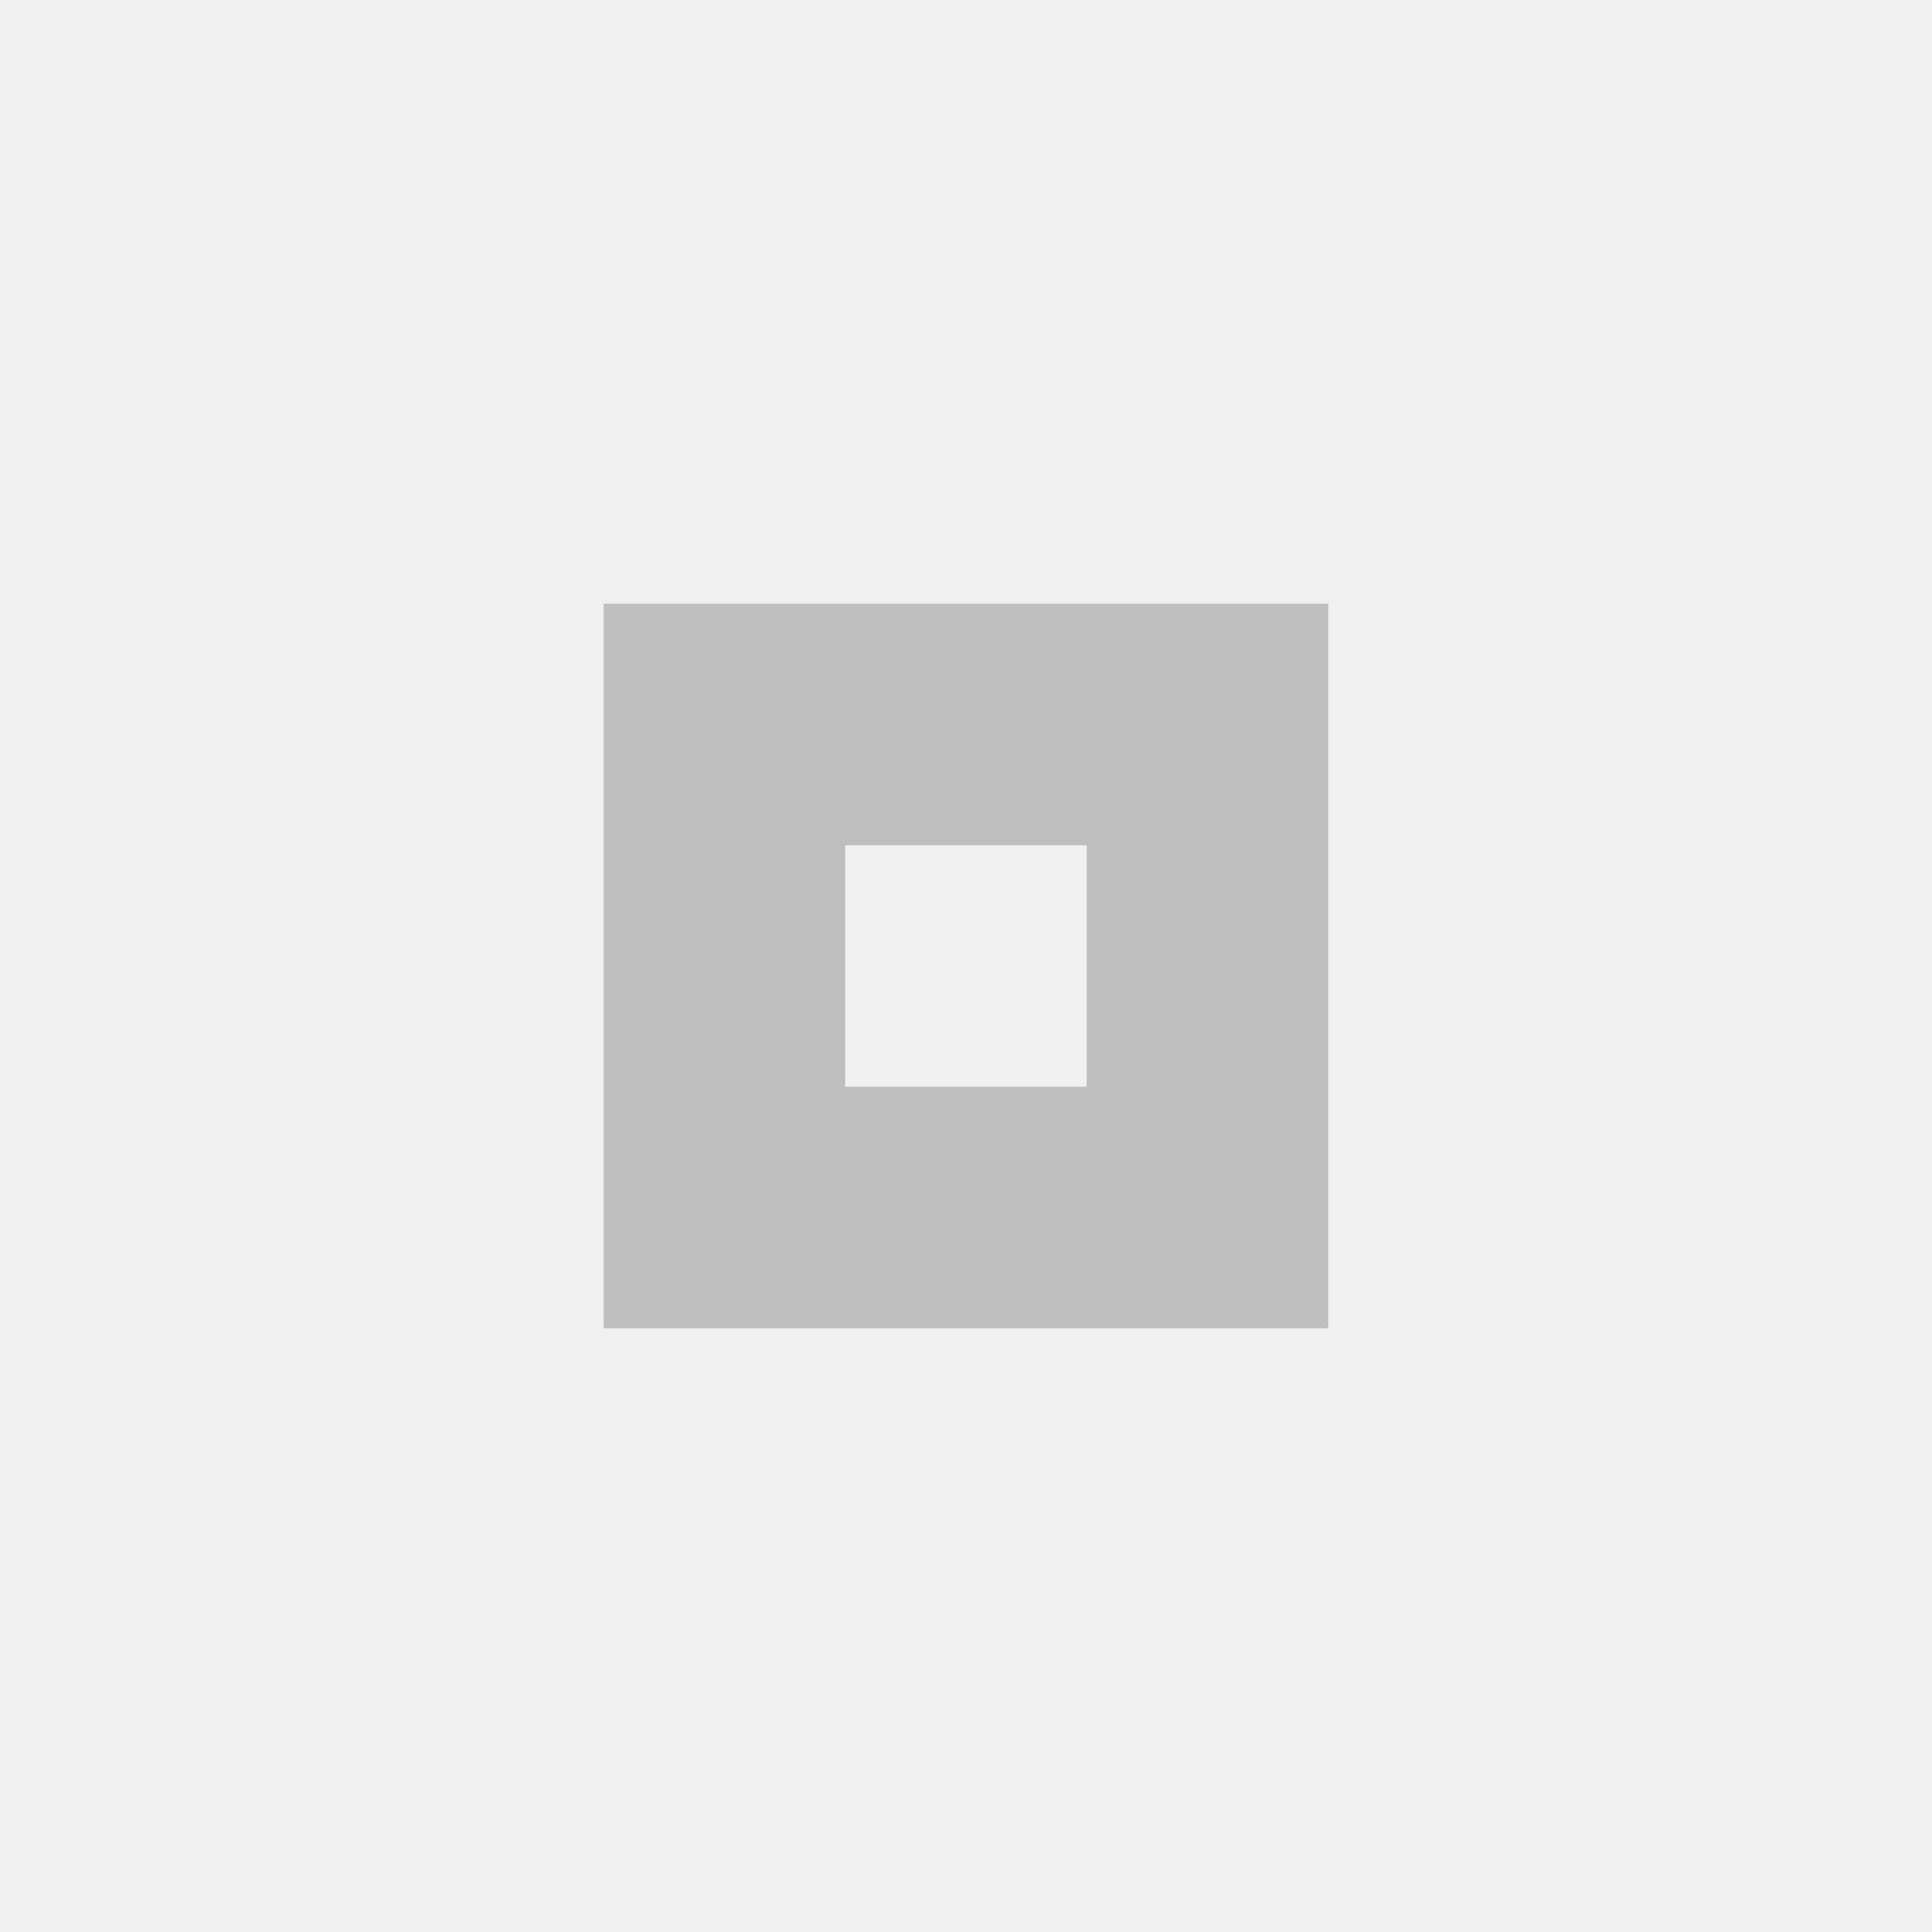
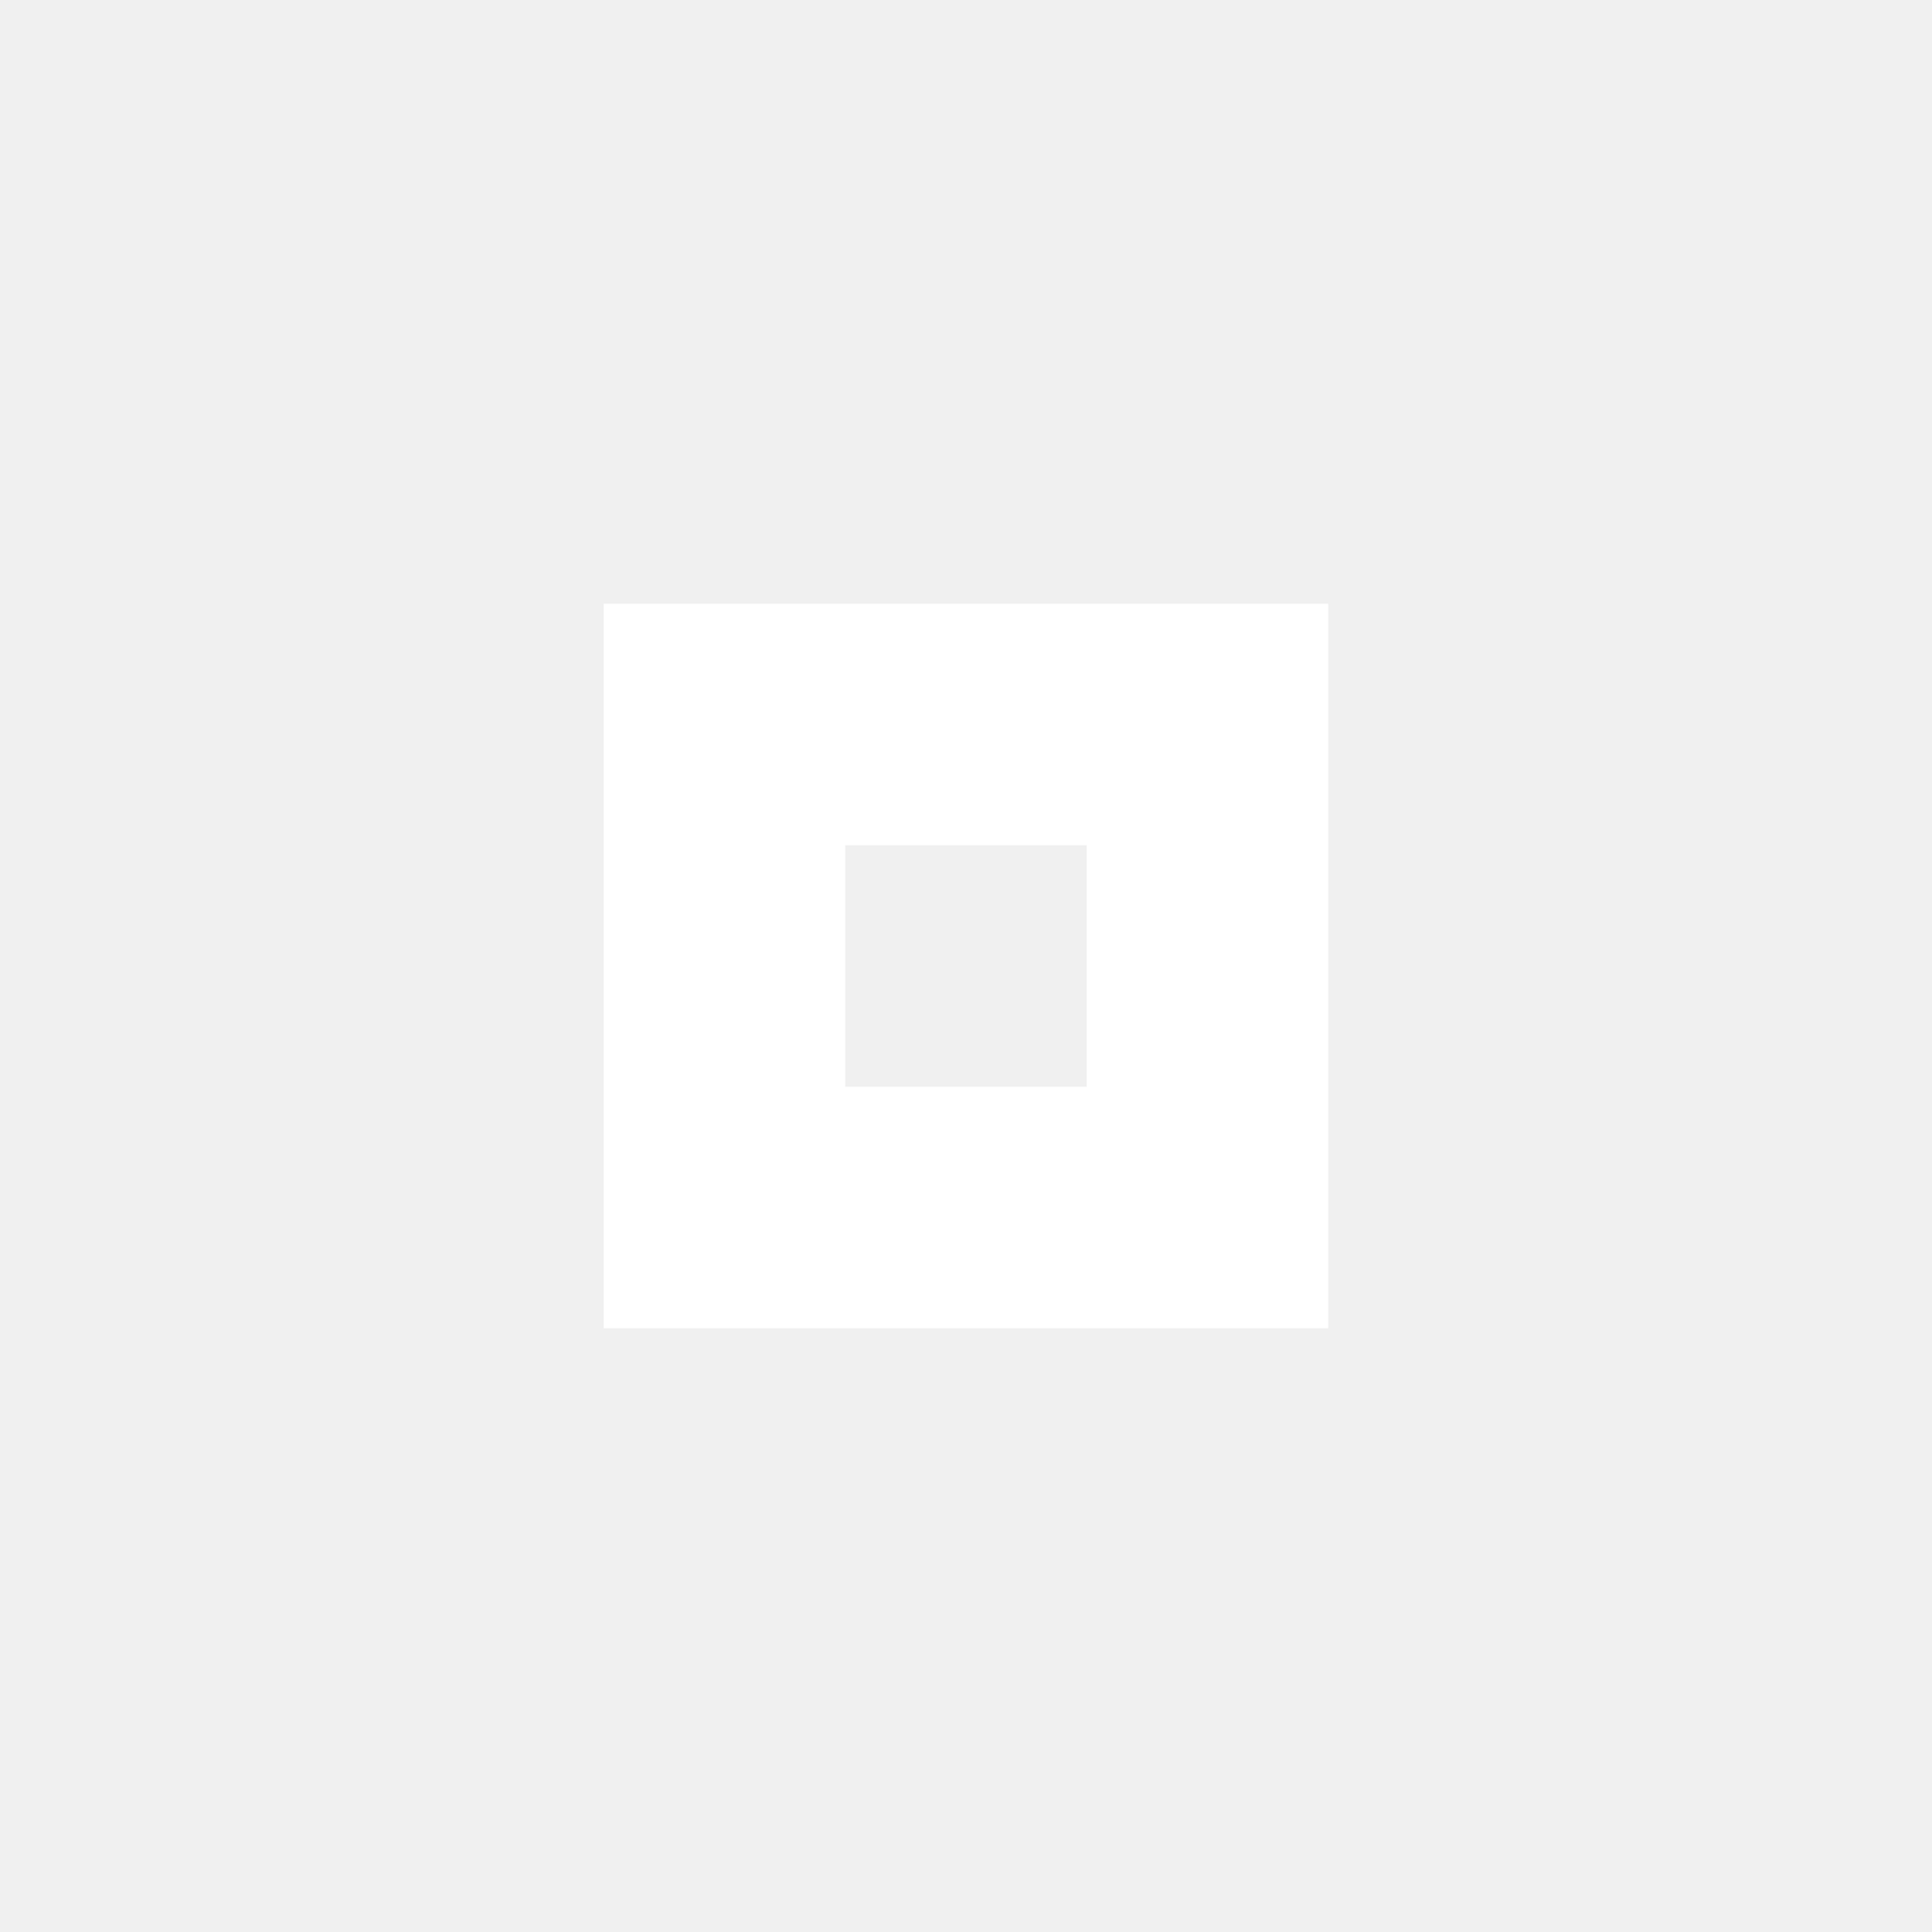
<svg xmlns="http://www.w3.org/2000/svg" height="16" id="svg7384" version="1.1" width="16">
  <defs id="defs7386" />
  <g id="layer9" style="display:inline" transform="translate(-101.0002,-967)" />
  <g id="layer10" transform="translate(-101.0002,-967)" />
  <g id="layer11" transform="translate(-101.0002,-967)" />
  <g id="layer13" transform="translate(-101.0002,-967)" />
  <g id="layer14" transform="translate(-101.0002,-967)" />
  <g id="layer15" style="display:inline" transform="translate(-101.0002,-967)" />
  <g id="g71291" style="display:inline" transform="translate(-101.0002,-967)" />
  <g id="g4953" style="display:inline" transform="translate(-101.0002,-967)" />
  <g id="layer12" style="display:inline" transform="translate(-101.0002,-967)">
-     <path d="m 106,972 0,1 0,4 0,1 1,0 4,0 1,0 0,-1 0,-4 0,-1 -1,0 -4,0 -1,0 z m 2,2 2,0 0,2 -2,0 0,-2 z" id="rect9057-5" style="font-size:medium;font-style:normal;font-variant:normal;font-weight:normal;font-stretch:normal;text-indent:0;text-align:start;text-decoration:none;line-height:normal;letter-spacing:normal;word-spacing:normal;text-transform:none;direction:ltr;block-progression:tb;writing-mode:lr-tb;text-anchor:start;baseline-shift:baseline;color:#000000;fill:#bebebe;fill-opacity:1;stroke:none;stroke-width:2;marker:none;visibility:visible;display:inline;overflow:visible;enable-background:accumulate;font-family:Sans;-inkscape-font-specification:Sans" />
+     <path d="m 106,972 0,1 0,4 0,1 1,0 4,0 1,0 0,-1 0,-4 0,-1 -1,0 -4,0 -1,0 z m 2,2 2,0 0,2 -2,0 0,-2 z" id="rect9057-5" style="font-size:medium;font-style:normal;font-variant:normal;font-weight:normal;font-stretch:normal;text-indent:0;text-align:start;text-decoration:none;line-height:normal;letter-spacing:normal;word-spacing:normal;text-transform:none;direction:ltr;block-progression:tb;writing-mode:lr-tb;text-anchor:start;baseline-shift:baseline;color:#000000;fill:#fff;fill-opacity:1;stroke:none;stroke-width:2;marker:none;visibility:visible;display:inline;overflow:visible;enable-background:accumulate;font-family:Sans;-inkscape-font-specification:Sans" />
  </g>
</svg>
